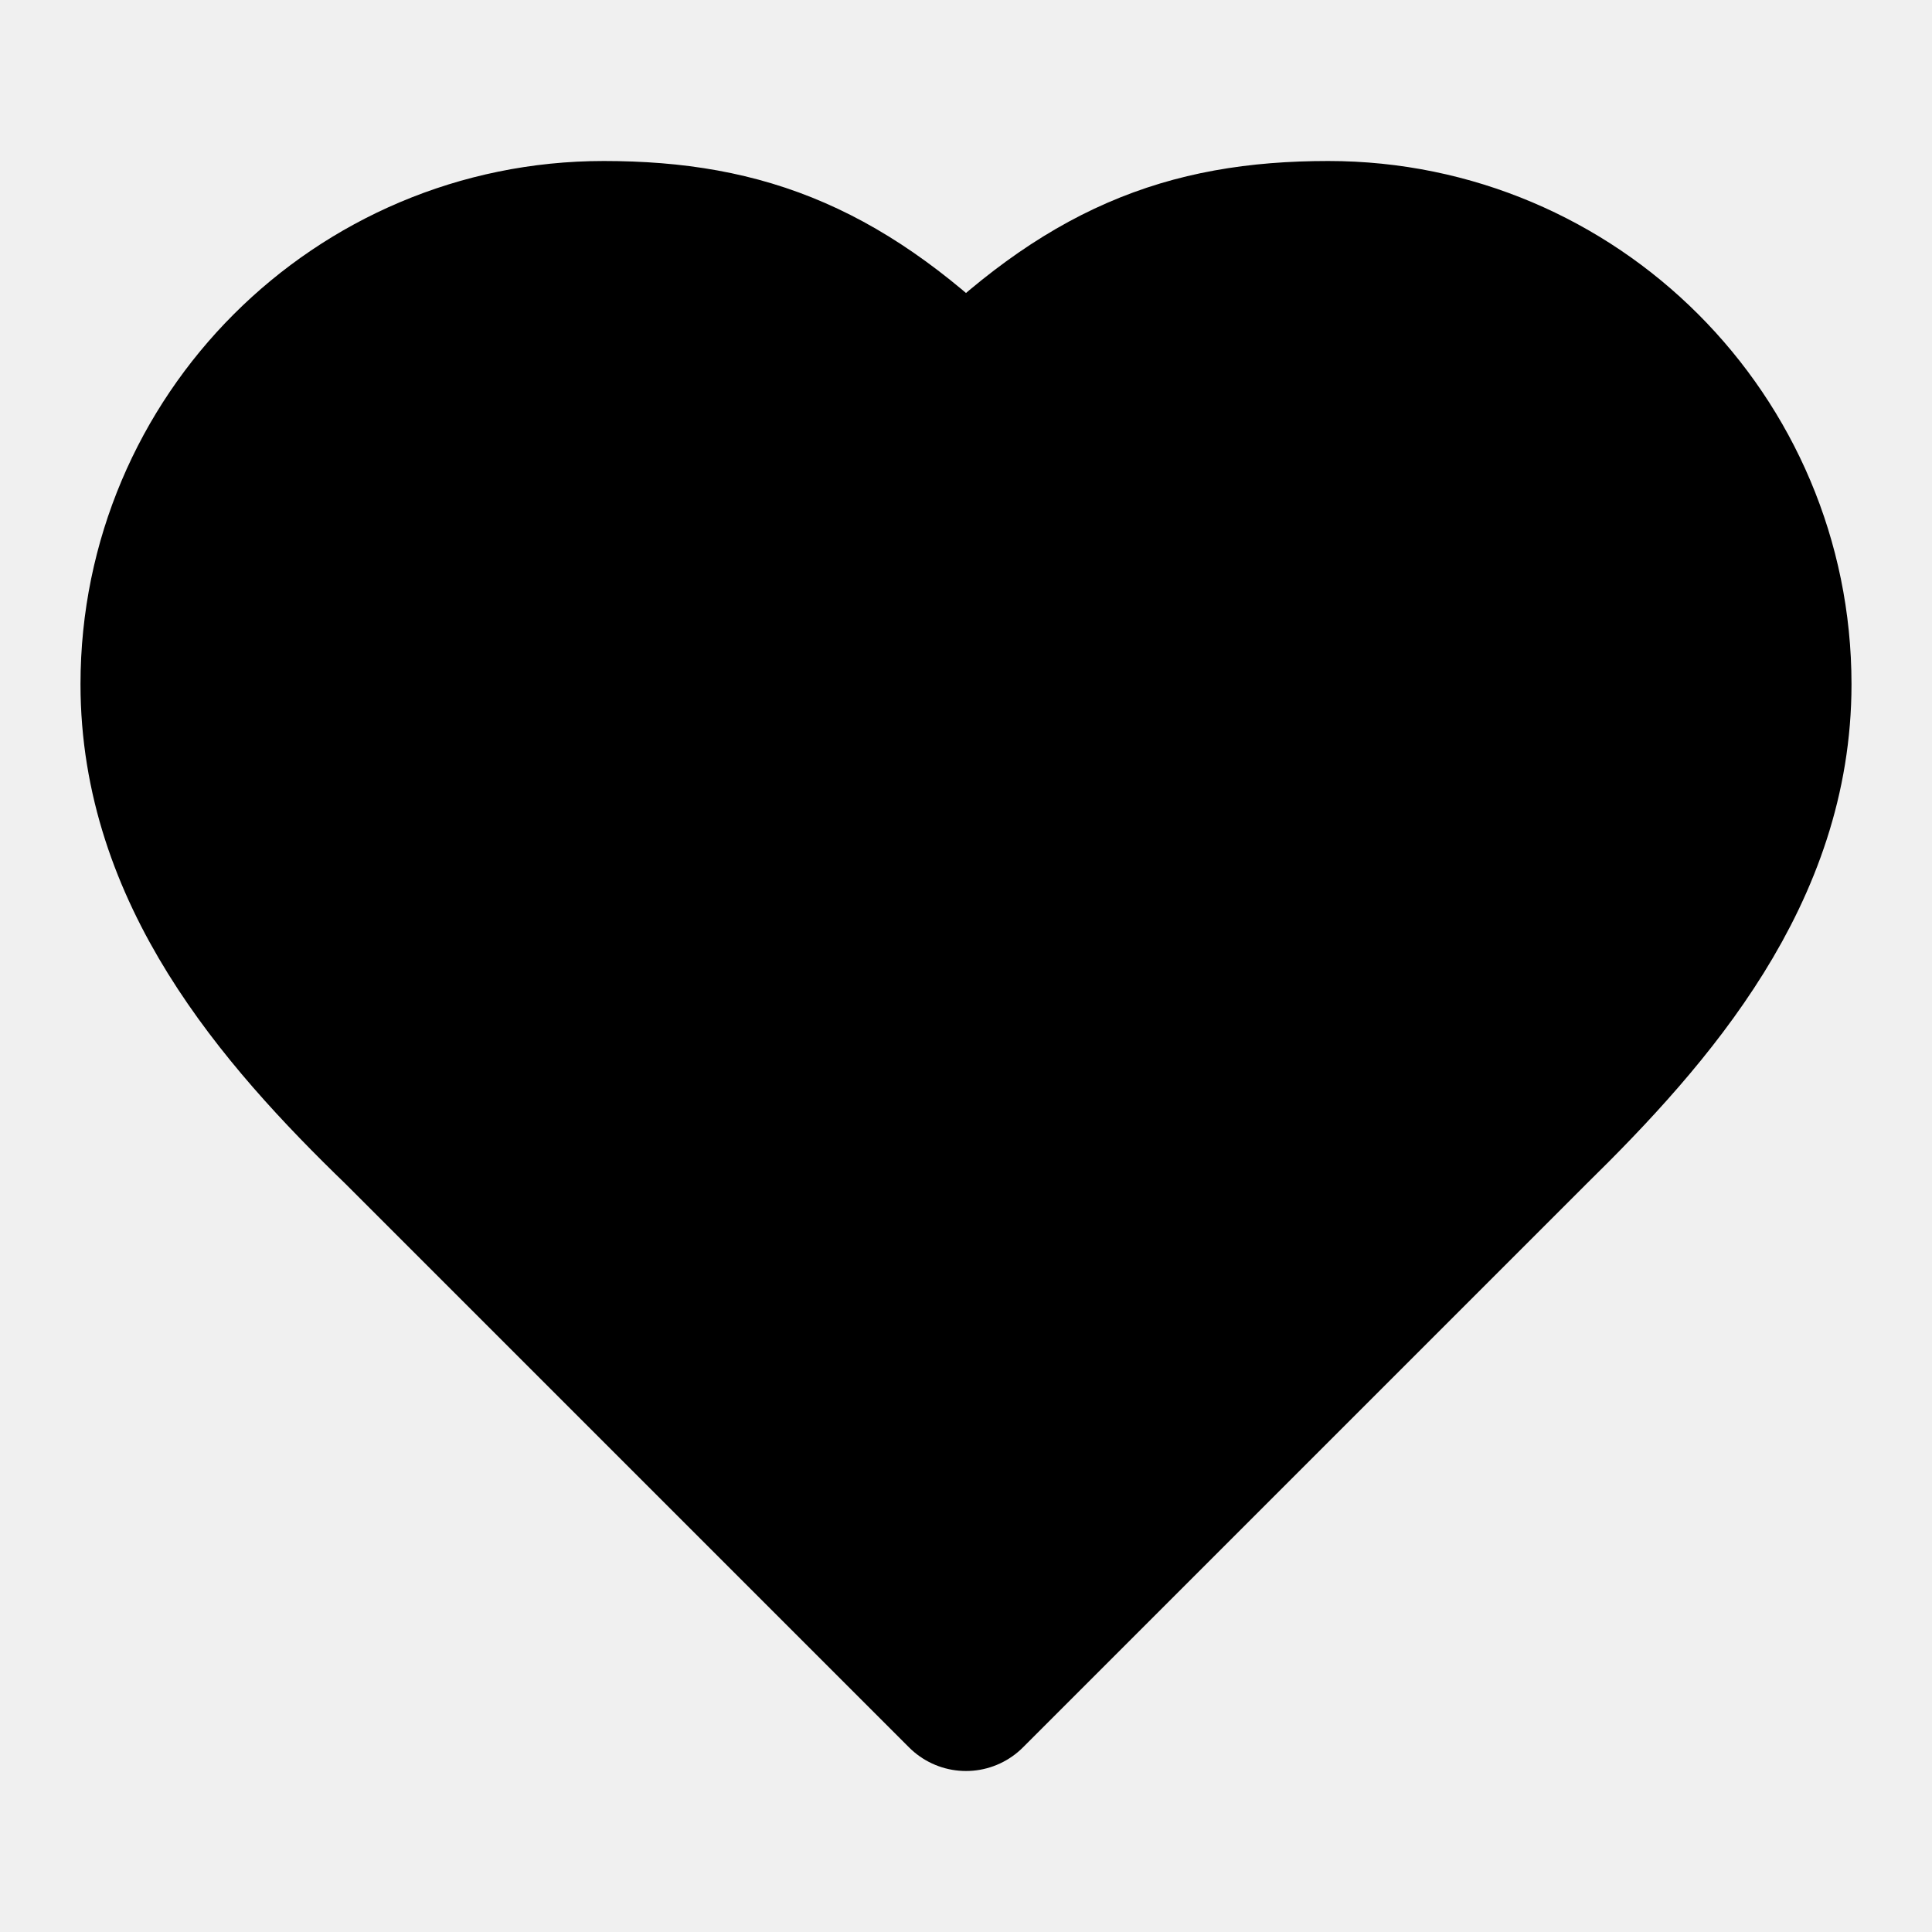
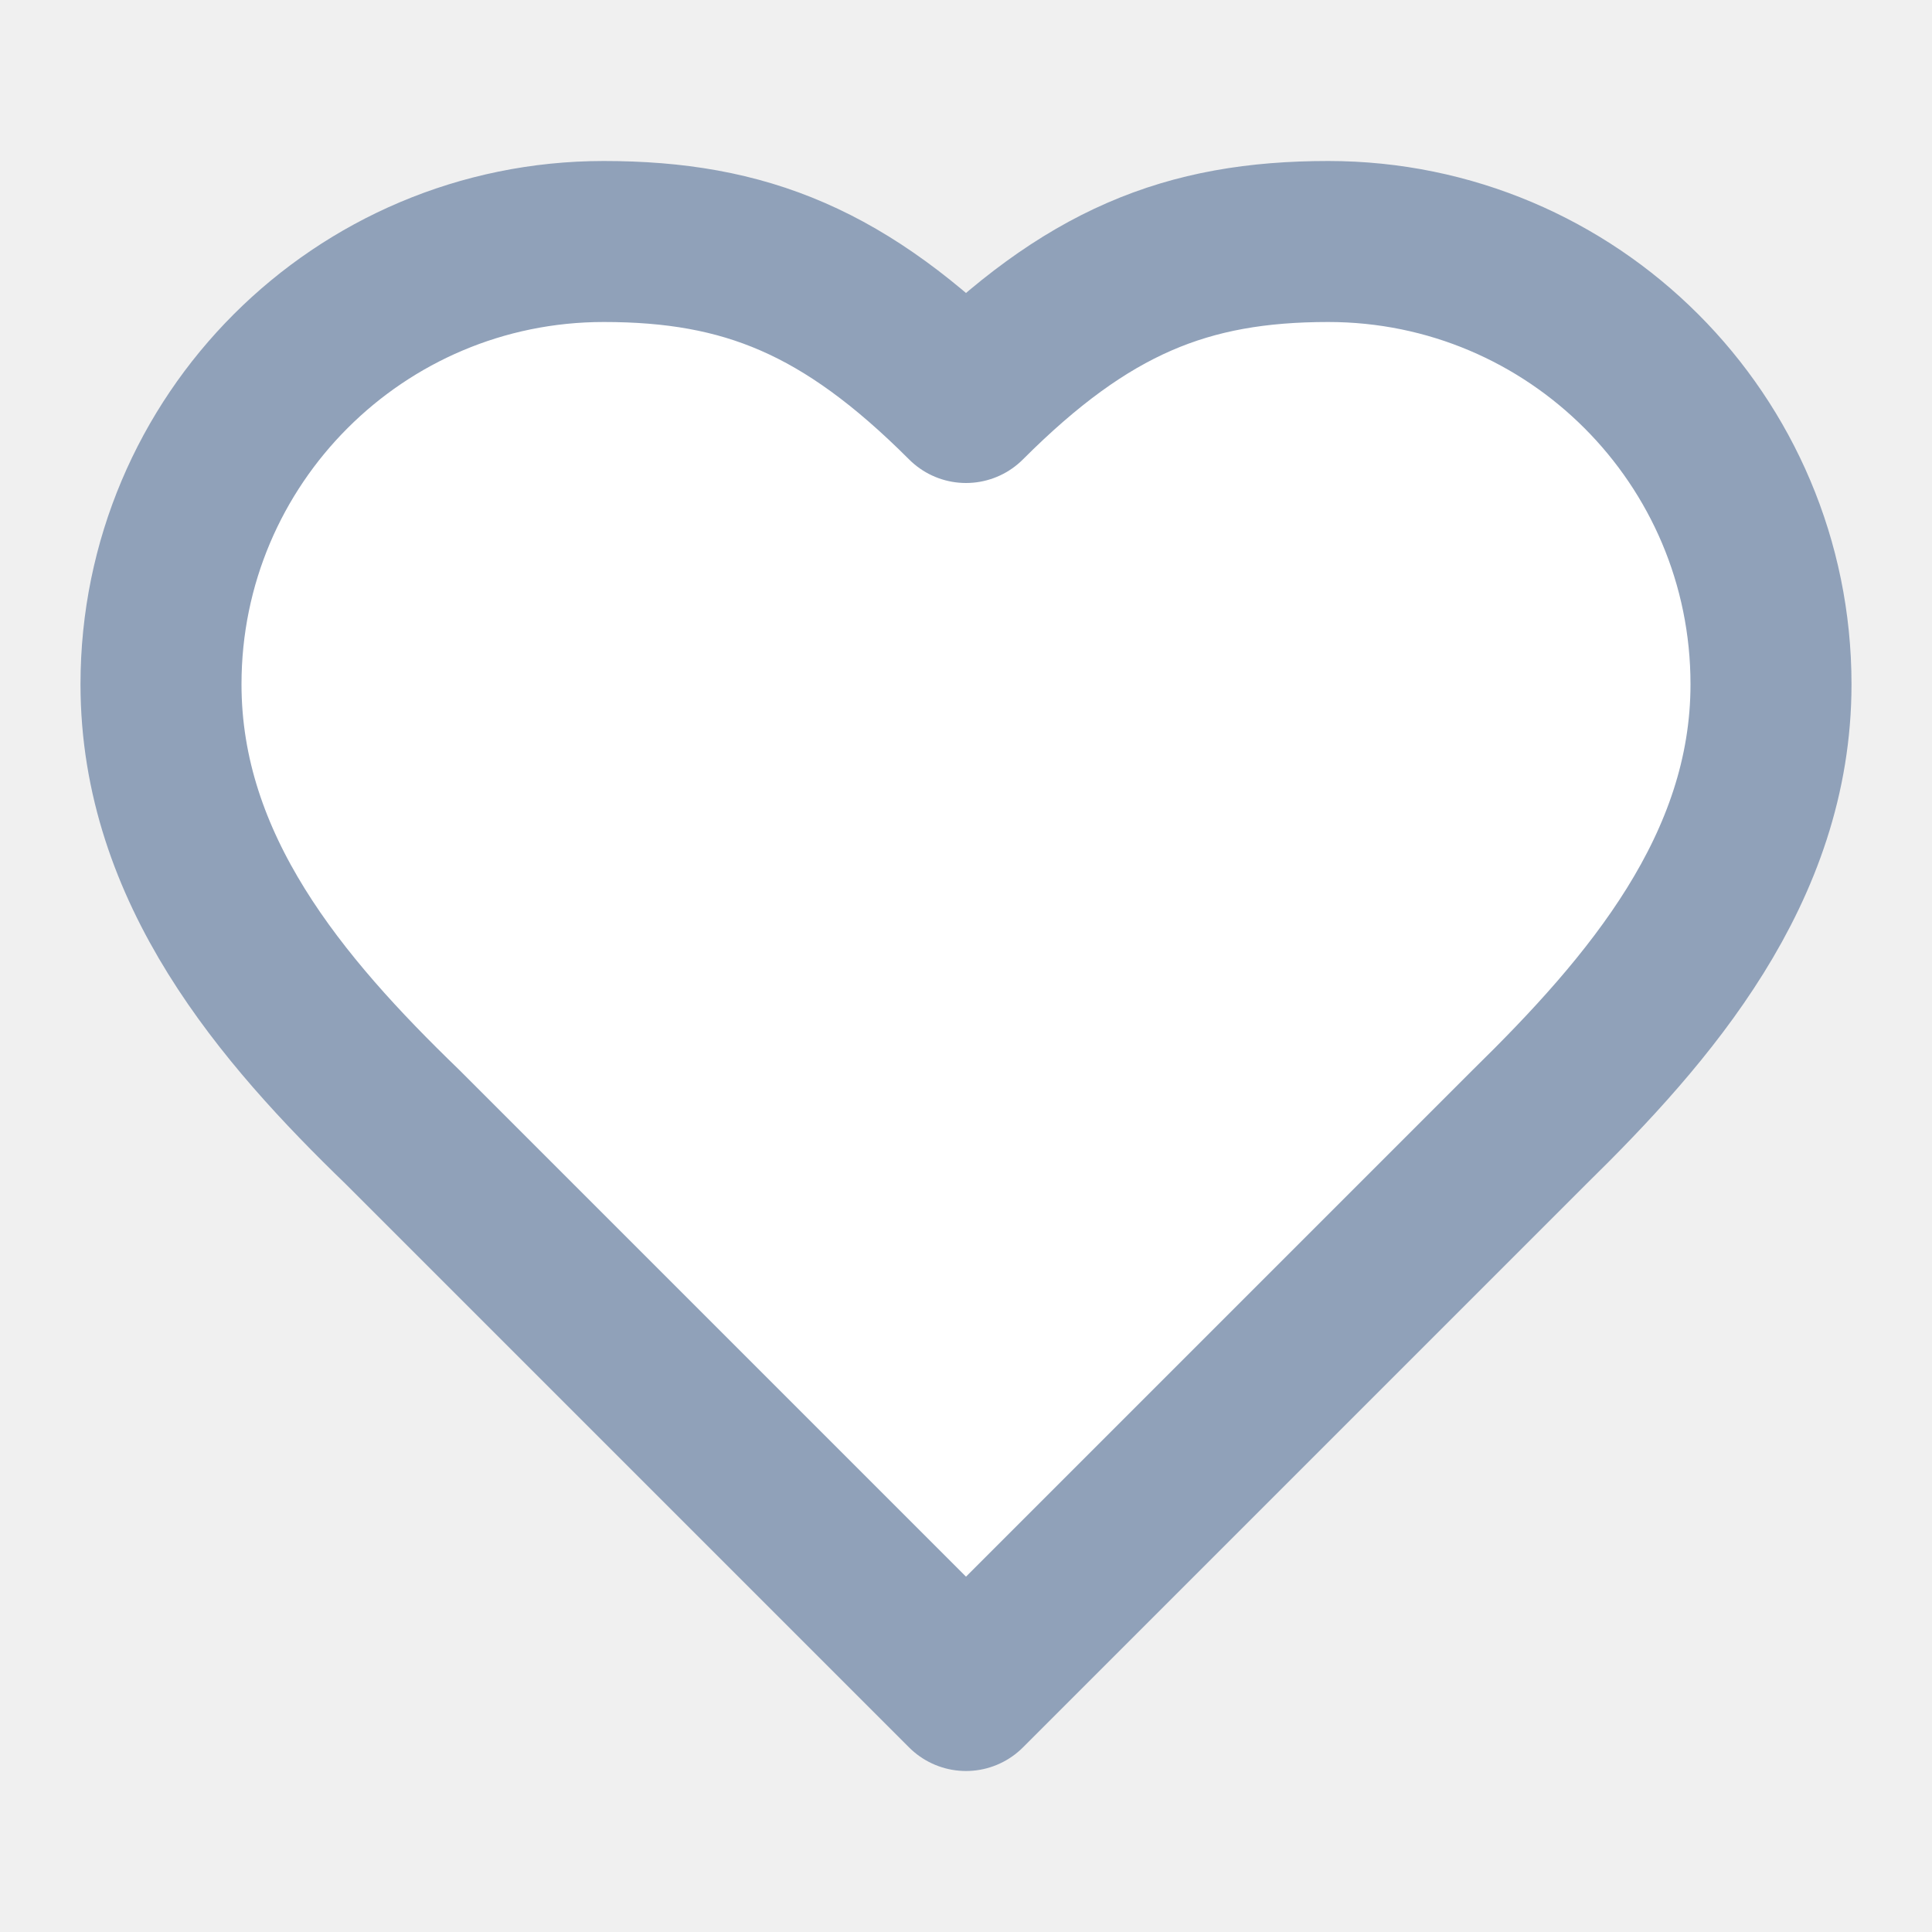
- <svg xmlns="http://www.w3.org/2000/svg" class="lucide lucide-heart" width="24" height="24" viewBox="0 0 24 24" fill="currentColor" stroke="currentColor" stroke-width="2" stroke-linecap="round" stroke-linejoin="round">
+ <svg xmlns="http://www.w3.org/2000/svg" class="lucide lucide-heart" width="24" height="24" viewBox="0 0 24 24" fill="#FFFFFF" stroke="#90A1B9" stroke-width="2" stroke-linecap="round" stroke-linejoin="round">
  <path d="M19 14c1.49-1.46 3-3.21 3-5.5A5.5 5.5 0 0 0 16.5 3c-1.76 0-3 .5-4.5 2-1.5-1.5-2.74-2-4.5-2A5.5 5.5 0 0 0 2 8.5c0 2.3 1.5 4.05 3 5.5l7 7Z" />
</svg>
